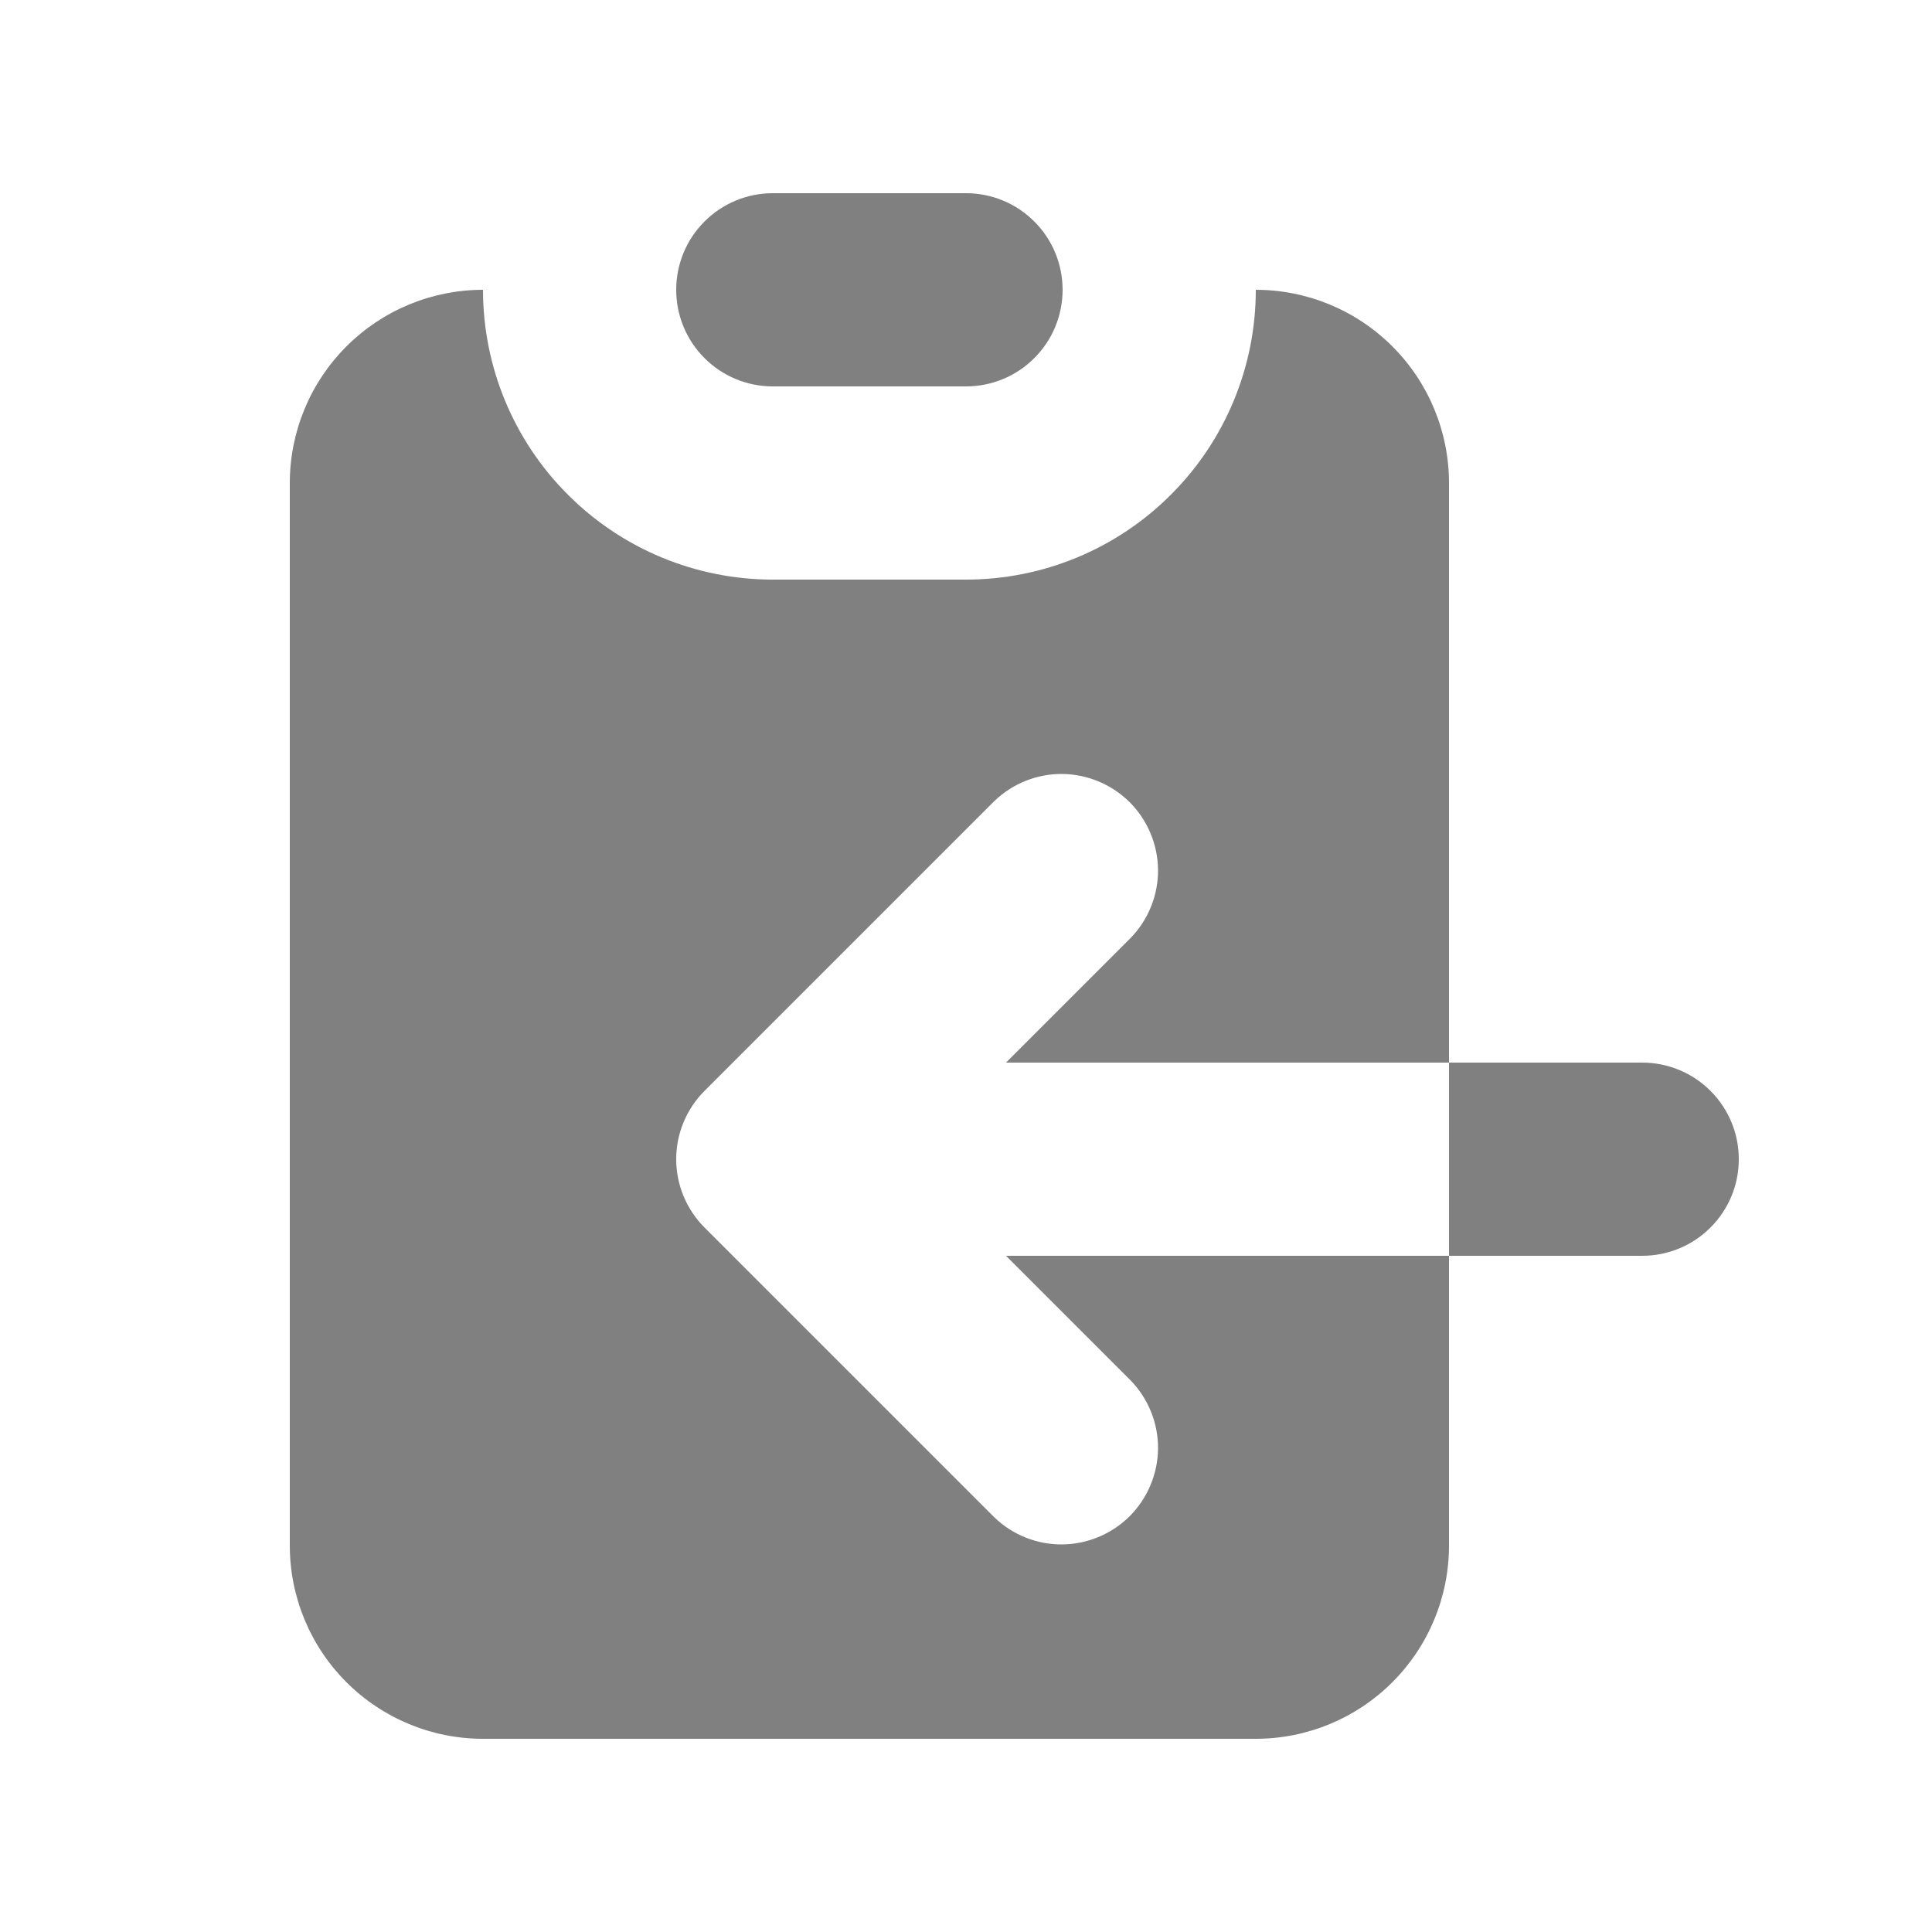
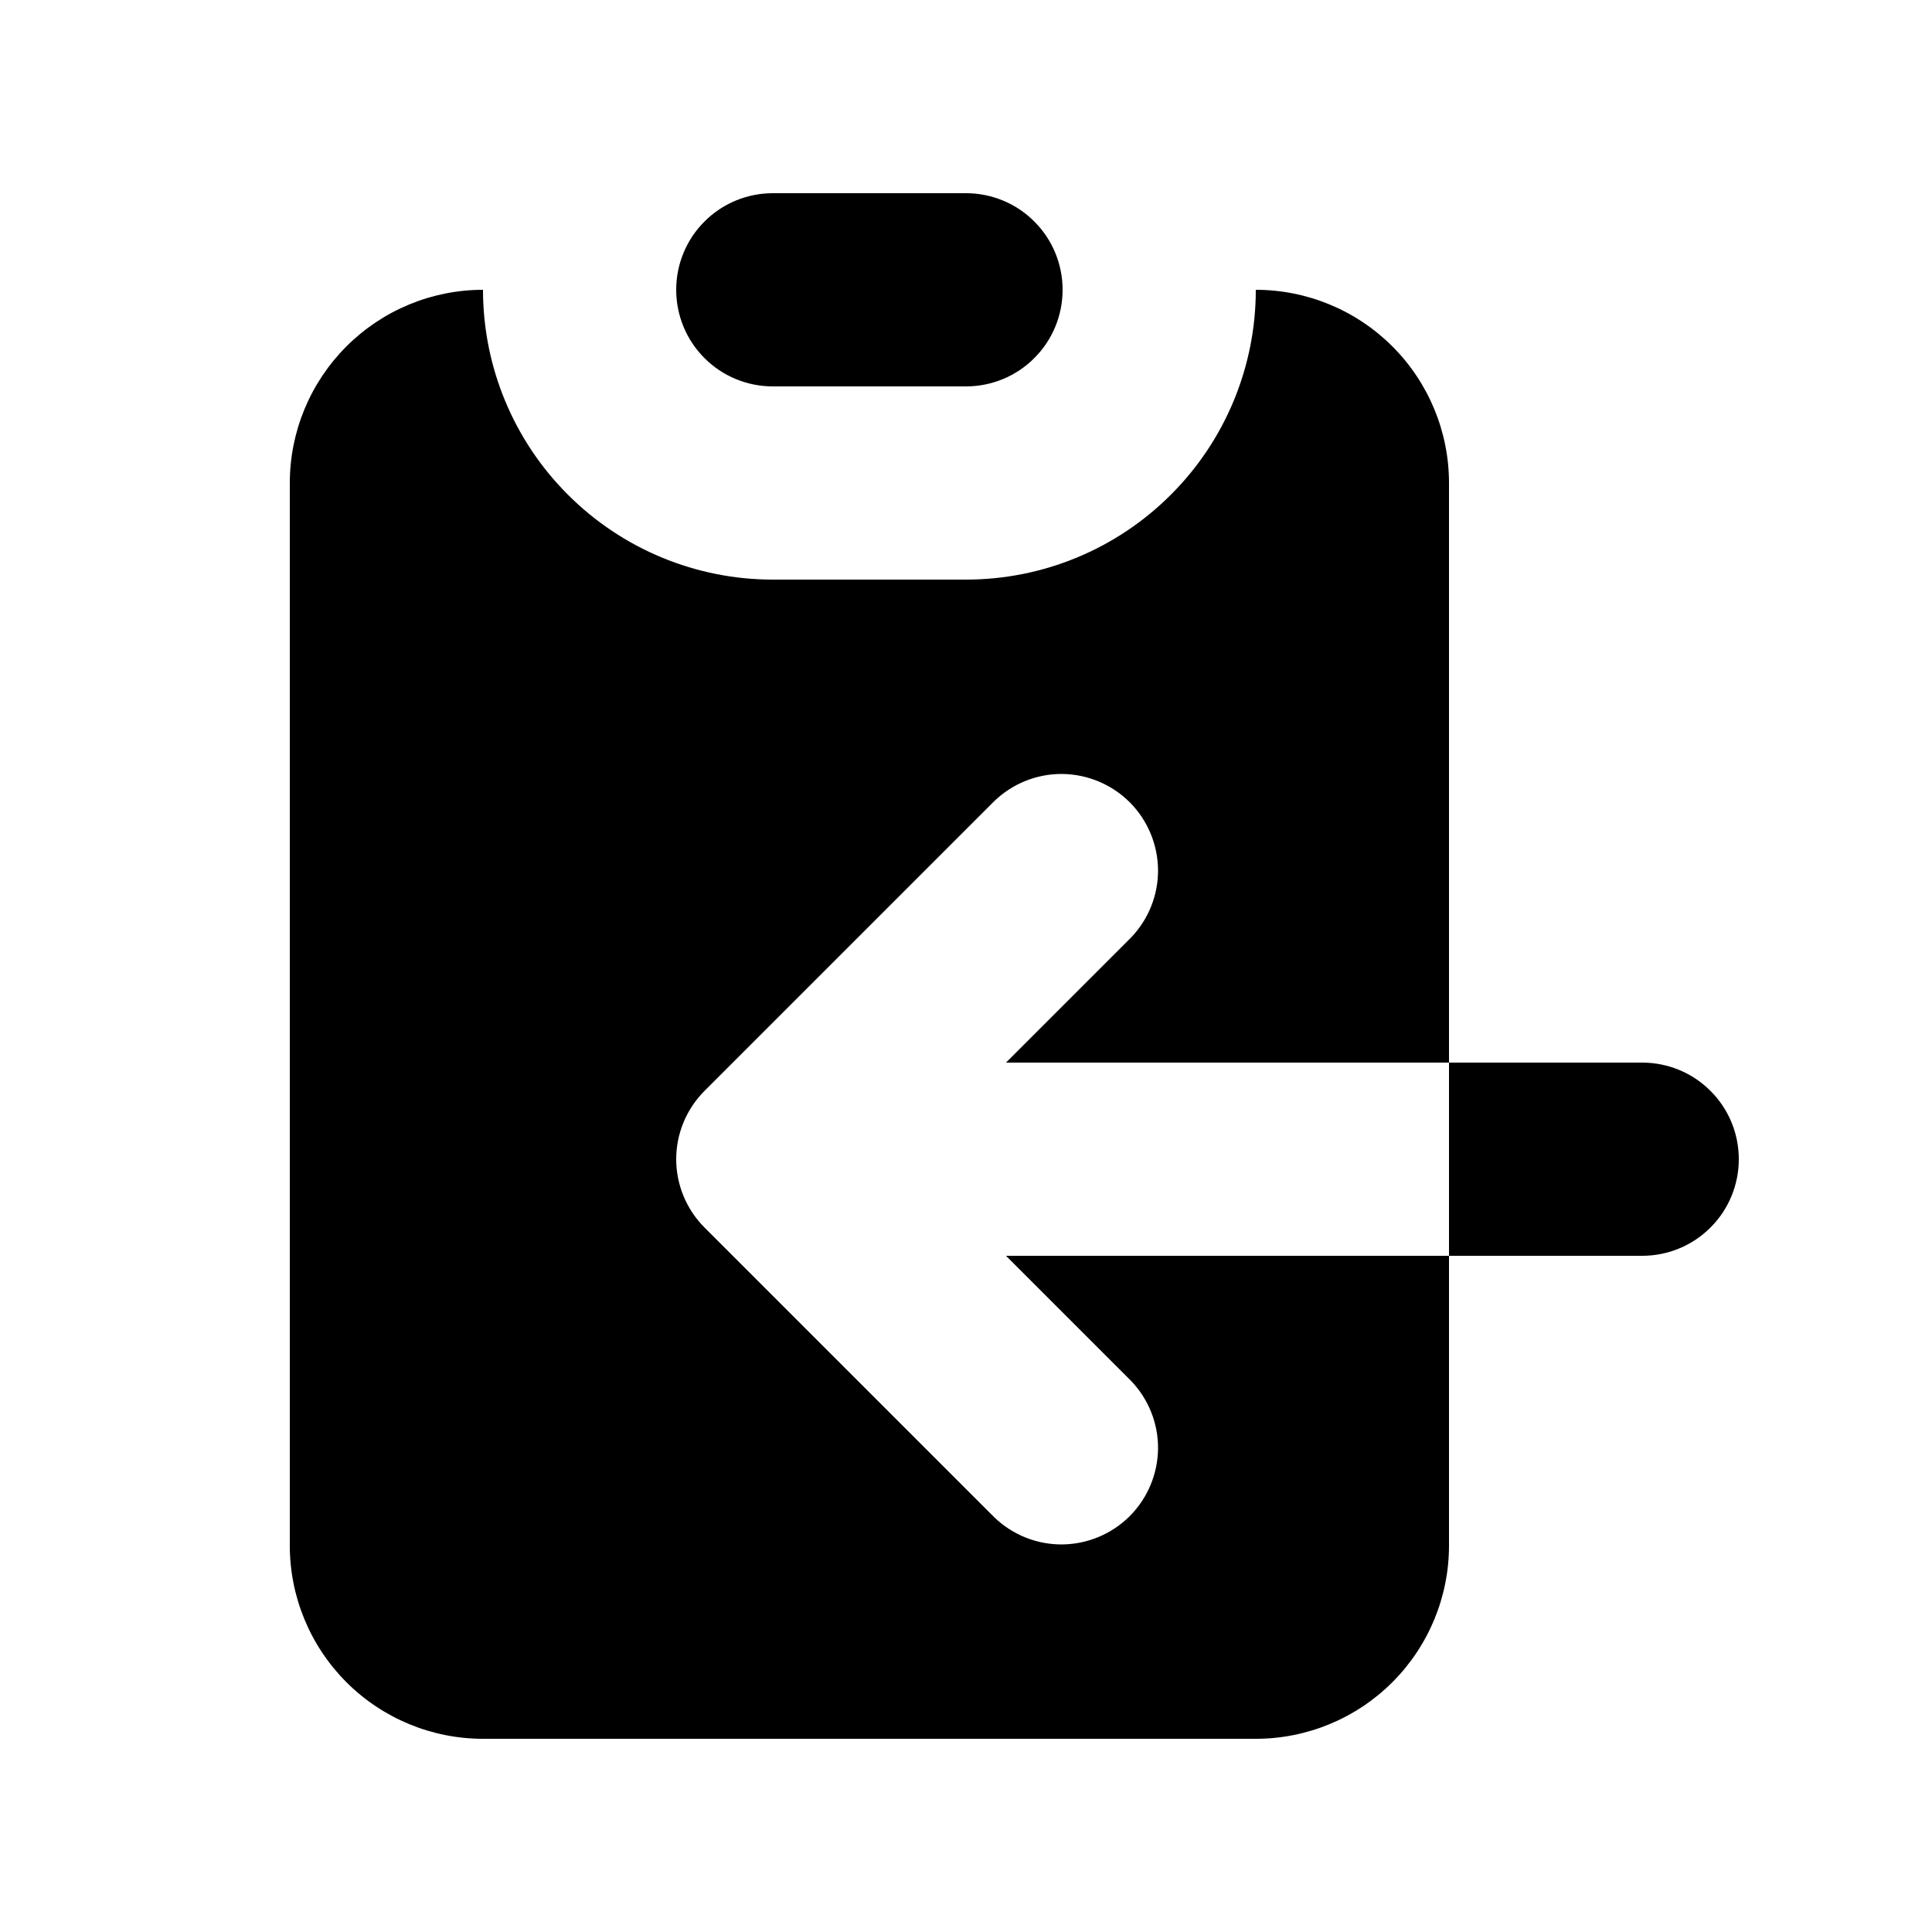
- <svg xmlns="http://www.w3.org/2000/svg" width="20" height="20" viewBox="0 0 20 20" fill="none">
-   <path d="M8 2C7.735 2 7.48 2.105 7.293 2.293C7.105 2.48 7 2.735 7 3C7 3.265 7.105 3.52 7.293 3.707C7.48 3.895 7.735 4 8 4H10C10.265 4 10.52 3.895 10.707 3.707C10.895 3.52 11 3.265 11 3C11 2.735 10.895 2.48 10.707 2.293C10.52 2.105 10.265 2 10 2H8Z" fill="#808080" />
-   <path d="M3 5C3 4.47 3.211 3.961 3.586 3.586C3.961 3.211 4.47 3 5 3C5 3.796 5.316 4.559 5.879 5.121C6.441 5.684 7.204 6 8 6H10C10.796 6 11.559 5.684 12.121 5.121C12.684 4.559 13 3.796 13 3C13.53 3 14.039 3.211 14.414 3.586C14.789 3.961 15 4.47 15 5V11H10.414L11.707 9.707C11.889 9.518 11.99 9.266 11.988 9.004C11.985 8.741 11.88 8.491 11.695 8.305C11.509 8.12 11.259 8.015 10.996 8.012C10.734 8.01 10.482 8.111 10.293 8.293L7.293 11.293C7.106 11.48 7 11.735 7 12C7 12.265 7.106 12.52 7.293 12.707L10.293 15.707C10.482 15.889 10.734 15.99 10.996 15.988C11.259 15.985 11.509 15.88 11.695 15.695C11.88 15.509 11.985 15.259 11.988 14.996C11.99 14.734 11.889 14.482 11.707 14.293L10.414 13H15V16C15 16.53 14.789 17.039 14.414 17.414C14.039 17.789 13.53 18 13 18H5C4.47 18 3.961 17.789 3.586 17.414C3.211 17.039 3 16.53 3 16V5ZM15 11H17C17.265 11 17.52 11.105 17.707 11.293C17.895 11.48 18 11.735 18 12C18 12.265 17.895 12.52 17.707 12.707C17.52 12.895 17.265 13 17 13H15V11Z" fill="#808080" />
+ <svg xmlns="http://www.w3.org/2000/svg" id="main" viewBox="0 0 20 20" fill="currentColor">
+   <path fill-rule="evenodd" clip-rule="evenodd" d="M8 2C7.735 2 7.48 2.105 7.293 2.293C7.105 2.48 7 2.735 7 3C7 3.265 7.105 3.52 7.293 3.707C7.48 3.895 7.735 4 8 4H10C10.265 4 10.52 3.895 10.707 3.707C10.895 3.52 11 3.265 11 3C11 2.735 10.895 2.48 10.707 2.293C10.52 2.105 10.265 2 10 2H8Z" />
+   <path fill-rule="evenodd" clip-rule="evenodd" d="M3 5C3 4.47 3.211 3.961 3.586 3.586C3.961 3.211 4.47 3 5 3C5 3.796 5.316 4.559 5.879 5.121C6.441 5.684 7.204 6 8 6H10C10.796 6 11.559 5.684 12.121 5.121C12.684 4.559 13 3.796 13 3C13.53 3 14.039 3.211 14.414 3.586C14.789 3.961 15 4.47 15 5V11H10.414L11.707 9.707C11.889 9.518 11.99 9.266 11.988 9.004C11.985 8.741 11.88 8.491 11.695 8.305C11.509 8.12 11.259 8.015 10.996 8.012C10.734 8.01 10.482 8.111 10.293 8.293L7.293 11.293C7.106 11.48 7 11.735 7 12C7 12.265 7.106 12.52 7.293 12.707L10.293 15.707C10.482 15.889 10.734 15.99 10.996 15.988C11.259 15.985 11.509 15.88 11.695 15.695C11.88 15.509 11.985 15.259 11.988 14.996C11.99 14.734 11.889 14.482 11.707 14.293L10.414 13H15V16C15 16.53 14.789 17.039 14.414 17.414C14.039 17.789 13.53 18 13 18H5C4.47 18 3.961 17.789 3.586 17.414C3.211 17.039 3 16.53 3 16V5ZM15 11H17C17.265 11 17.52 11.105 17.707 11.293C17.895 11.48 18 11.735 18 12C18 12.265 17.895 12.52 17.707 12.707C17.52 12.895 17.265 13 17 13H15V11Z" />
</svg>
